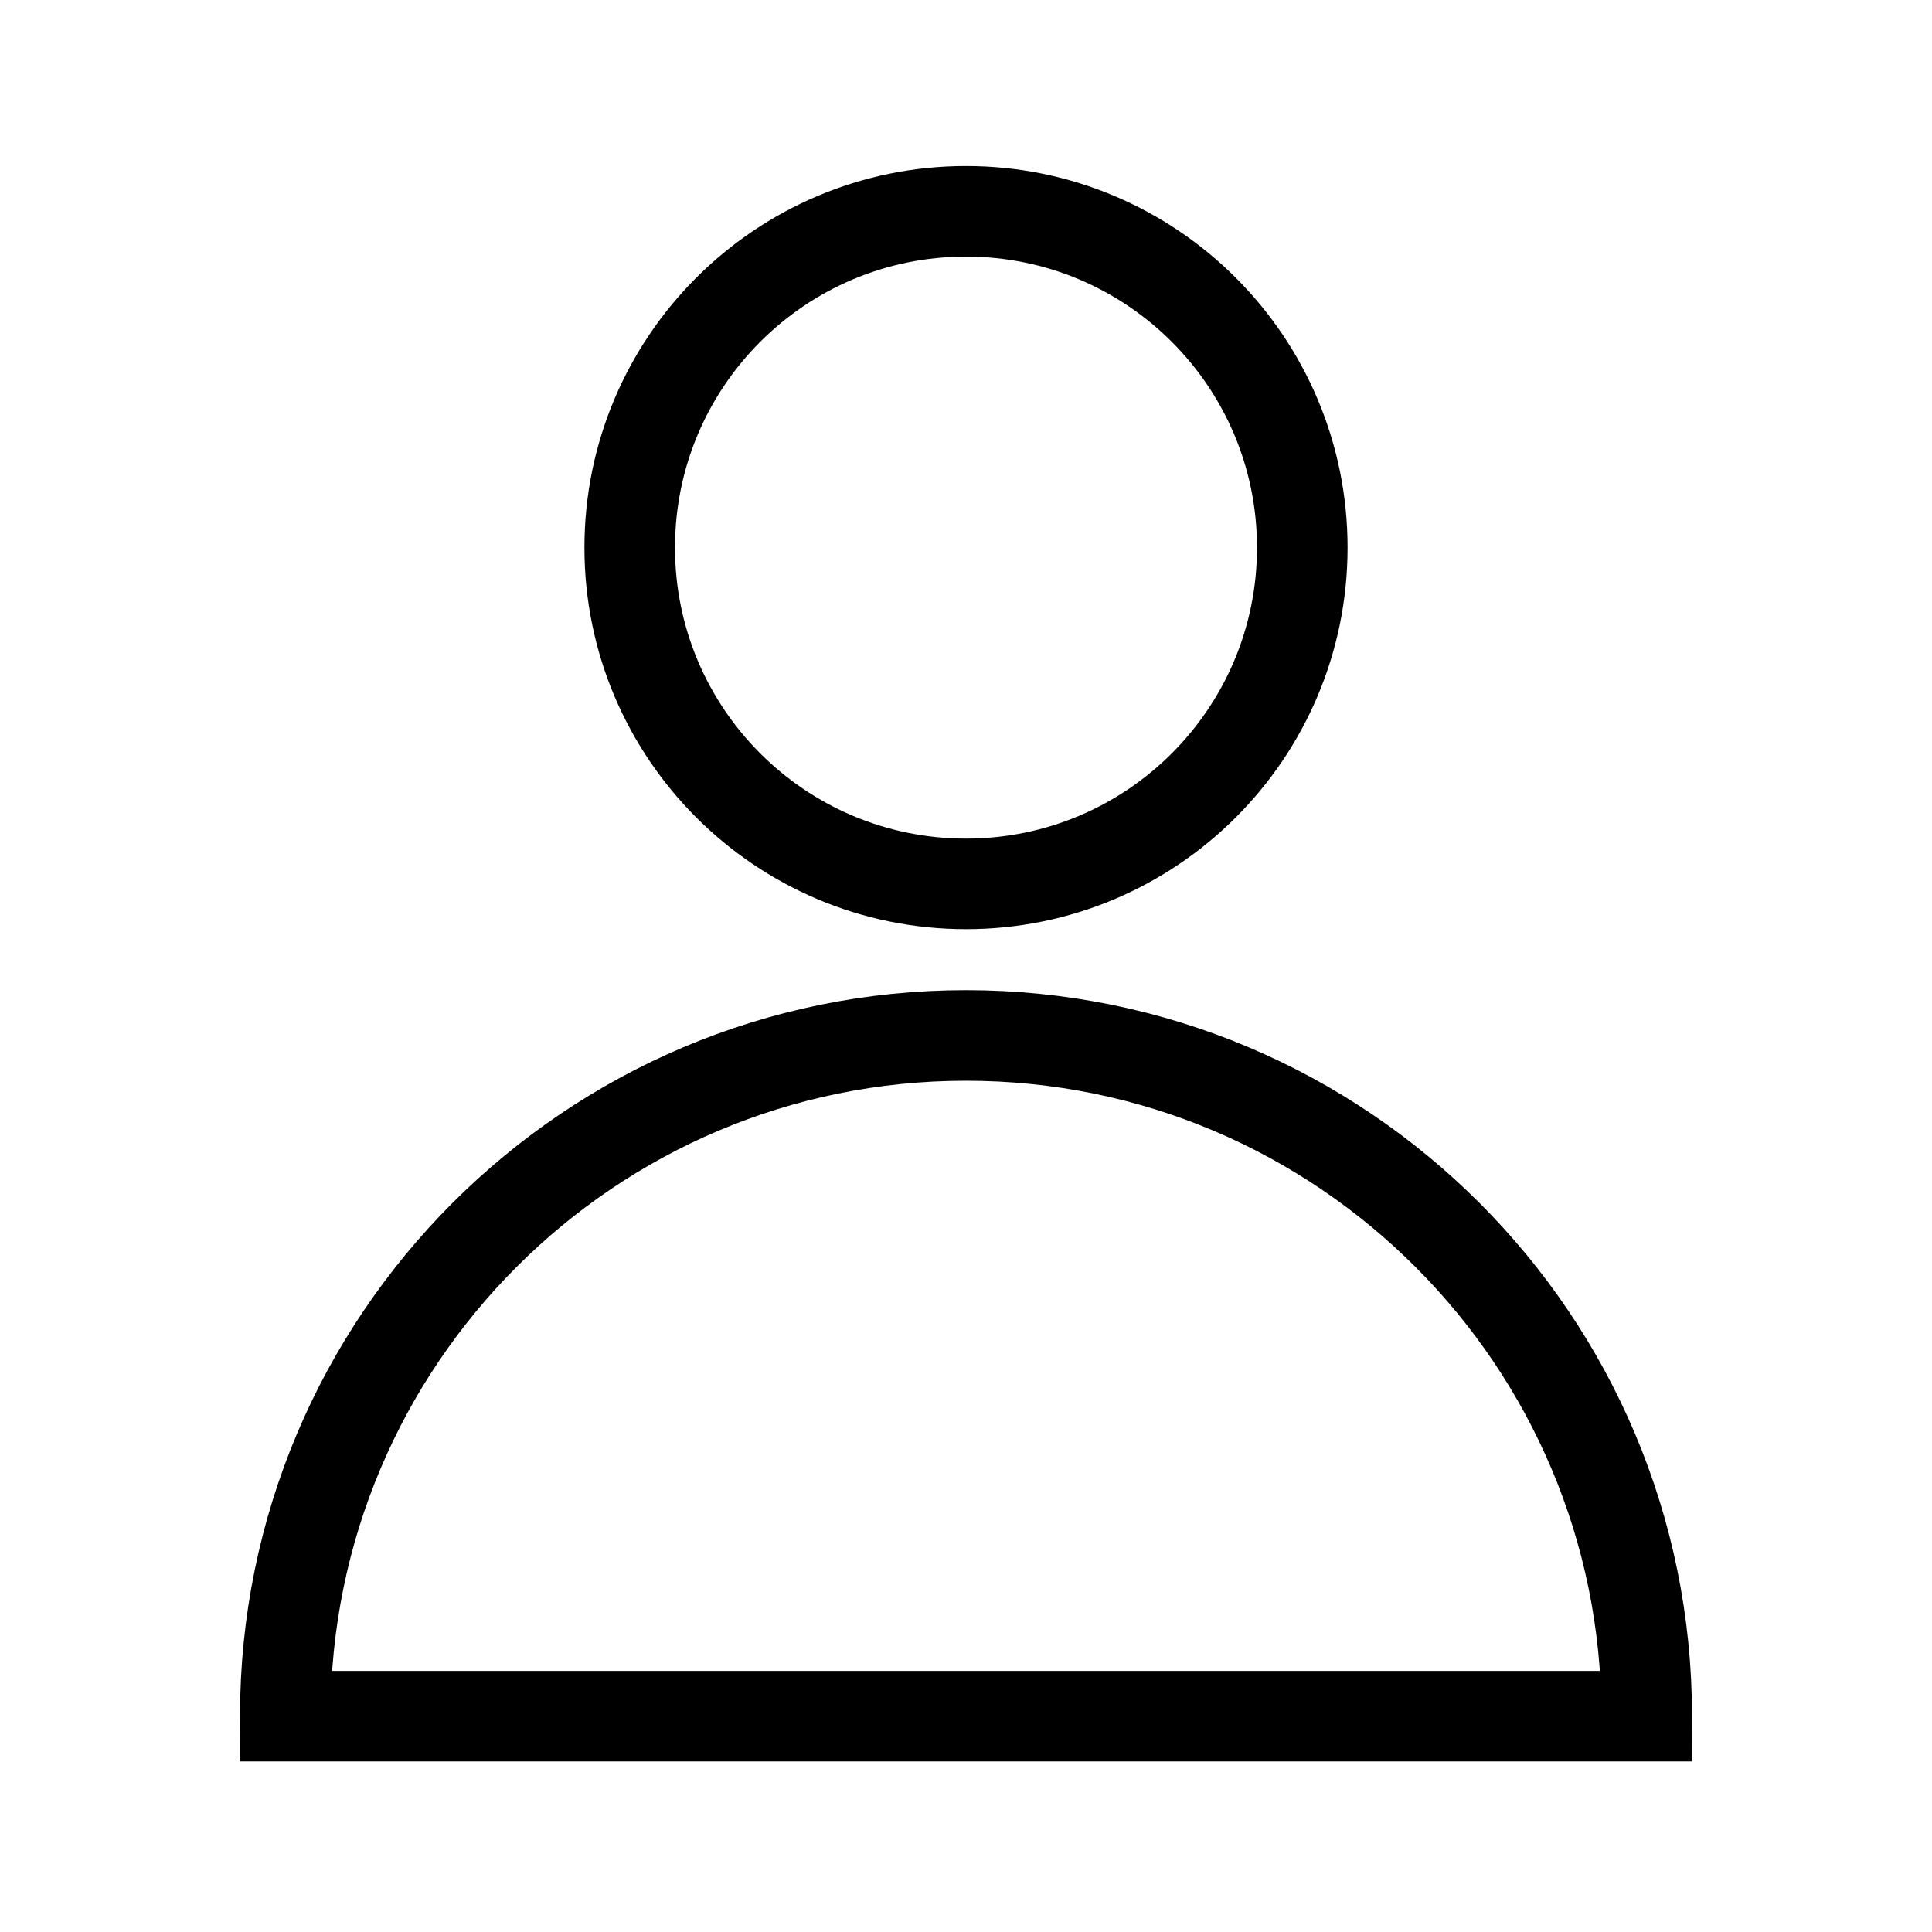
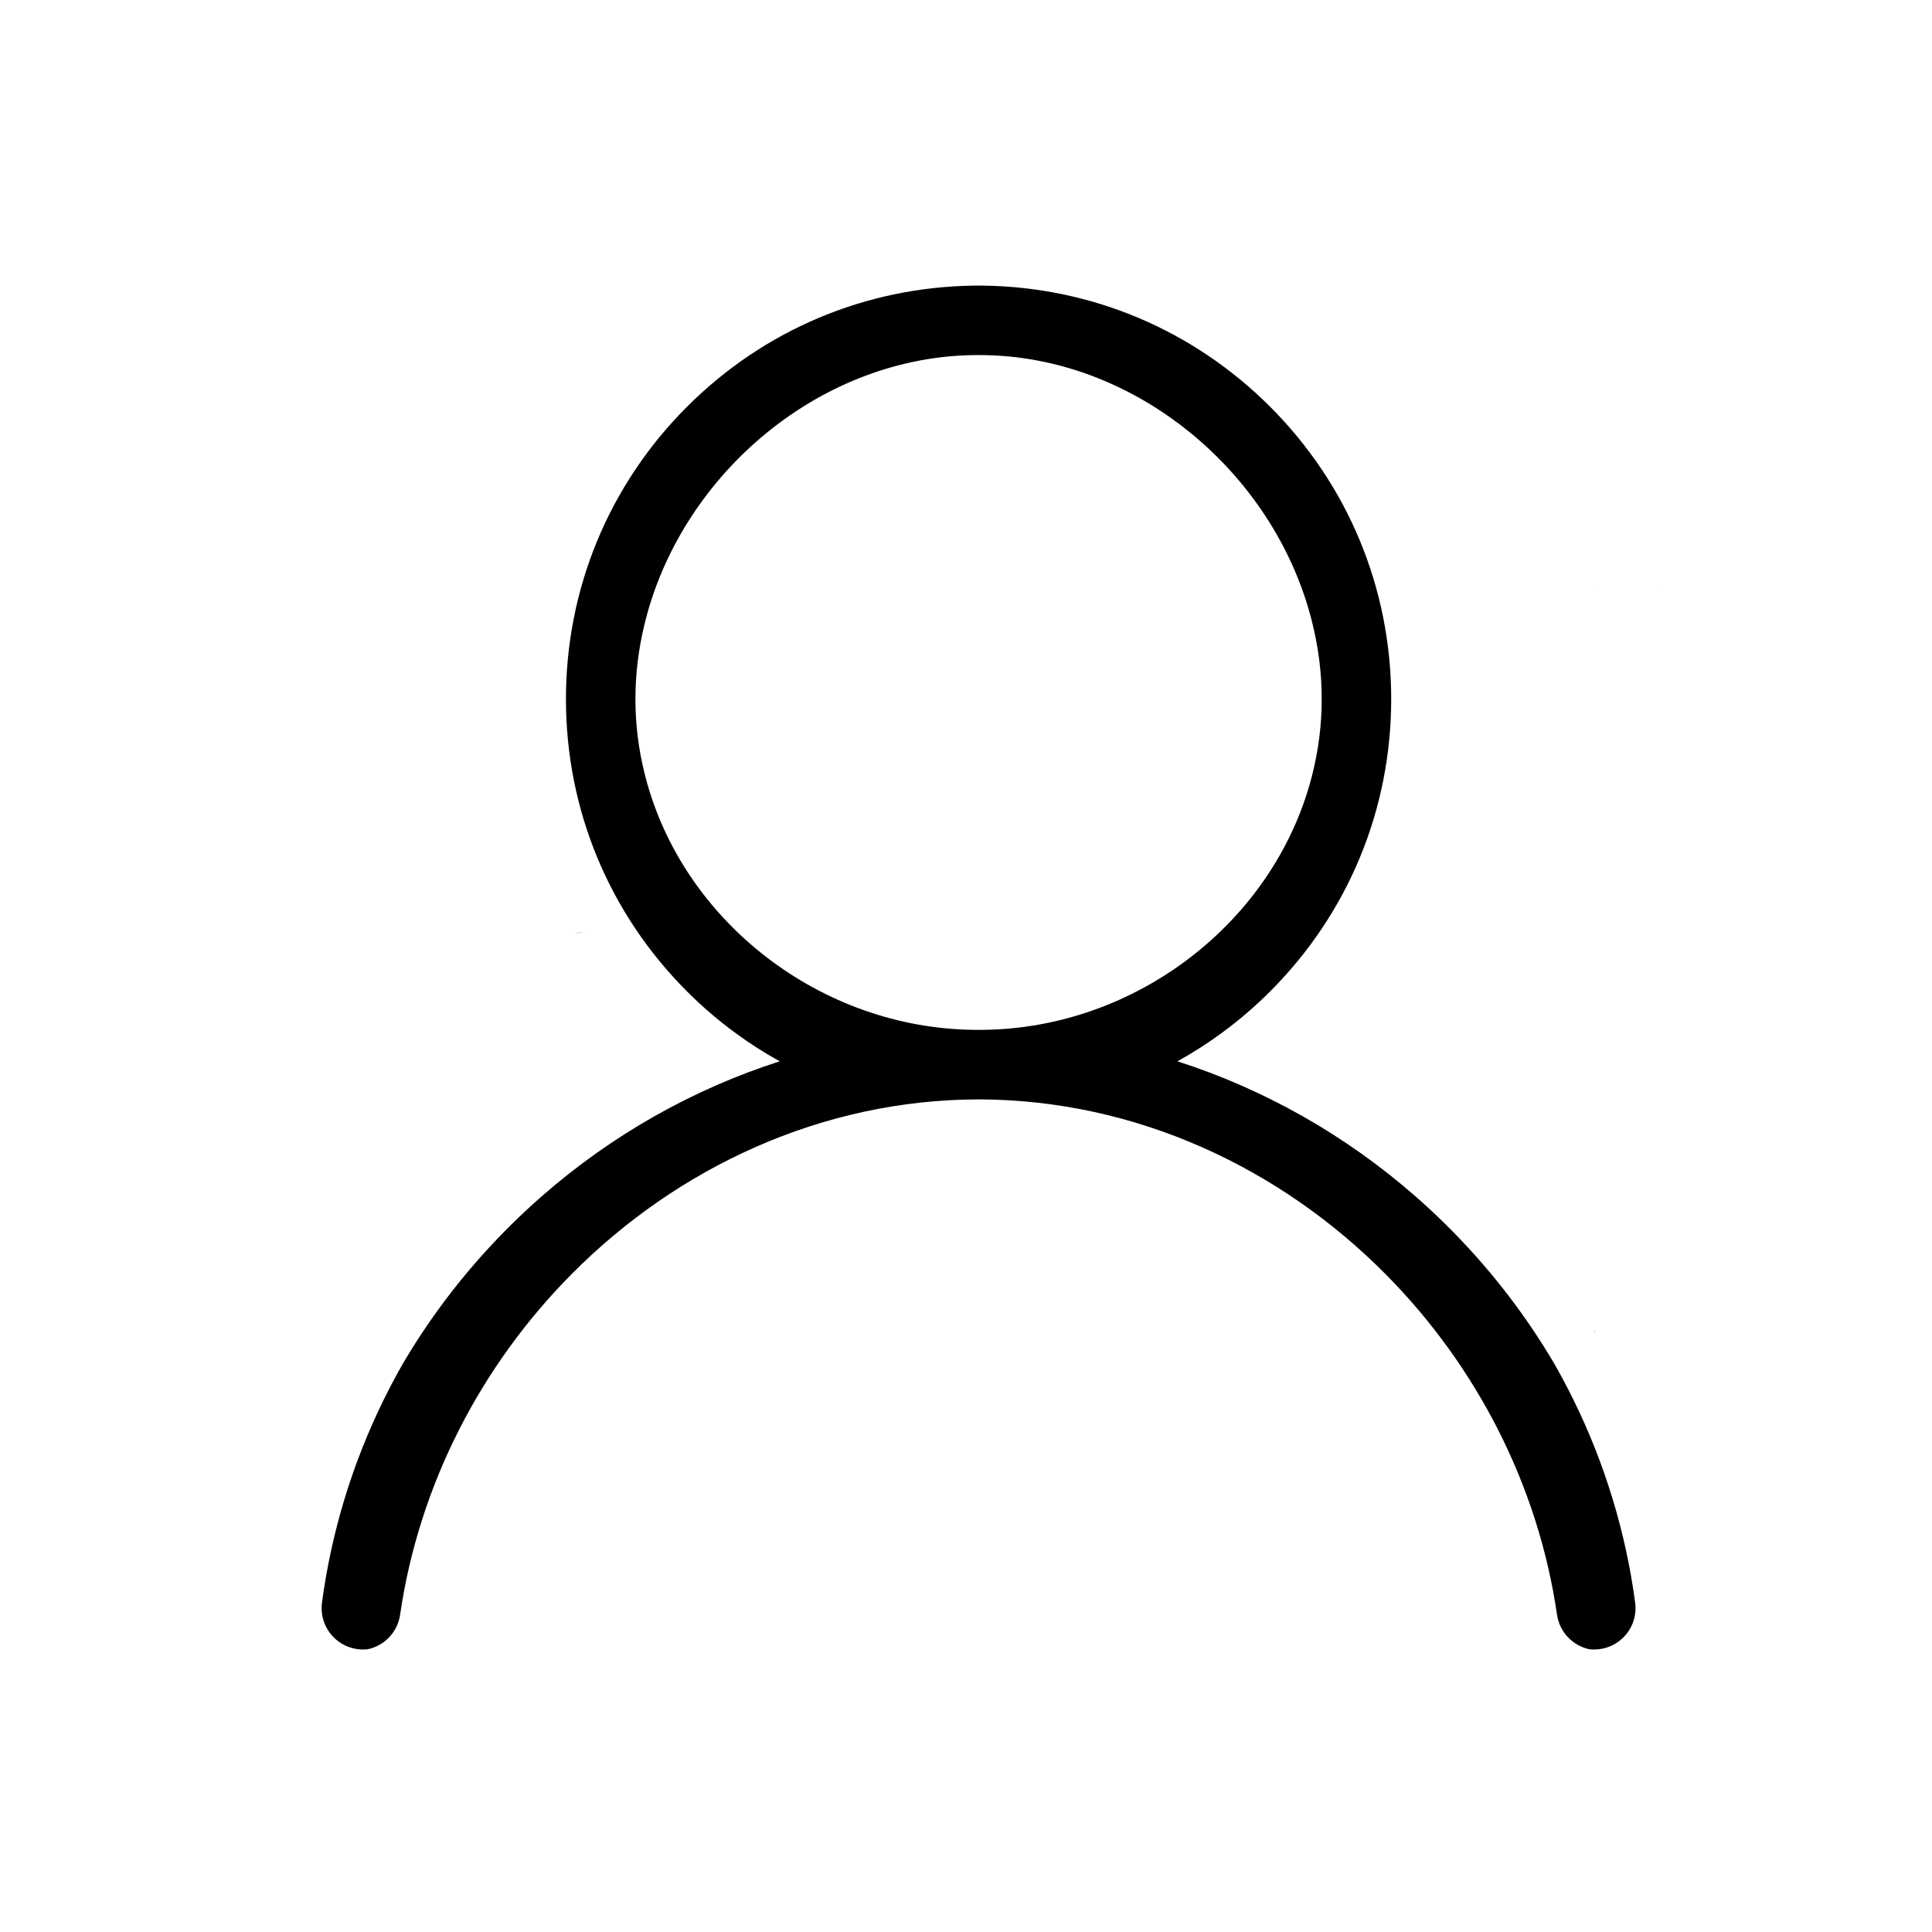
- <svg xmlns="http://www.w3.org/2000/svg" width="800px" height="800px" viewBox="0 0 64 64" stroke-width="3" stroke="#000000" fill="none">
-   <circle cx="32" cy="18.14" r="11.14" />
-   <path d="M54.55,56.85A22.55,22.55,0,0,0,32,34.3h0A22.55,22.55,0,0,0,9.45,56.85Z" />
+ <svg xmlns="http://www.w3.org/2000/svg" width="800px" height="800px" viewBox="0 0 1024 1024" fill="#000000" class="icon" version="1.1">
+   <path d="M309.52 494.12c-1.94 0-3.47 0.28-4.67 0.76 1.63-0.49 3.37-0.76 5.16-0.76h-0.49z m535.61 213.4c0.05-0.99 0.18-1.96 0.39-2.9-0.23 0.43-0.35 1.35-0.39 2.9z m35.73-394.23c0.01-0.04 0.01-0.09 0.01-0.13v-0.46c0 0.2 0 0.4-0.01 0.59z m-35.75-0.06c0 0.04 0 0.08 0.01 0.12-0.01-0.21-0.01-0.43-0.01-0.65v0.53z m21.563 536.2a348 348 0 0 0-32.69-107.48c-3.26-6.62-6.71-13.13-10.37-19.51a0.21 0.21 0 0 0-0.04-0.06c-15.86-26.86-35.32-51.8-58-74.06l-0.01-0.01c-4.93-4.84-10.01-9.56-15.24-14.14-37.29-32.68-80.34-56.91-126.25-71.65 8.31-4.6 16.35-9.76 24.07-15.47 8.79-6.48 17.16-13.68 25.03-21.55 41.39-41.39 64.19-96.43 64.19-154.97 0-58.54-22.8-113.58-64.19-154.97-40.64-40.64-94.44-63.35-151.78-64.17-0.91-0.01-1.82-0.02-2.73-0.02-0.91 0-1.82 0.01-2.73 0.02-57.34 0.82-111.14 23.53-151.78 64.17-41.39 41.39-64.19 96.43-64.19 154.97 0 58.54 22.8 113.58 64.19 154.97 7.87 7.87 16.24 15.07 25.03 21.55 7.72 5.71 15.76 10.87 24.07 15.47-45.91 14.74-88.96 38.97-126.25 71.65-5.23 4.58-10.31 9.3-15.24 14.14-22.7 22.28-42.18 47.24-58.05 74.13-3.66 6.38-7.11 12.89-10.37 19.51a348 348 0 0 0-32.69 107.48c-1.61 12 6.81 23.03 18.8 24.64 0.99 0.13 1.98 0.2 2.95 0.2 0.89 0 1.76-0.05 2.63-0.16 8.67-1.89 15.67-8.96 17.03-18.25 10.1-69.32 43.14-132.31 90.63-180.28 56.36-56.95 133.07-92.74 215.97-92.88h0.47c82.72 0.28 159.25 36.04 215.5 92.88 47.49 47.97 80.53 110.96 90.63 180.28 1.36 9.27 8.33 16.33 16.98 18.24 0.02 0 0.03 0.01 0.05 0.01 0.87 0.11 1.74 0.16 2.63 0.16 0.97 0 1.96-0.07 2.95-0.2 11.99-1.61 20.41-12.64 18.8-24.64z m-348.48-303.57c-0.44 0-0.88 0-1.32-0.01-81.8-0.6-154.73-57.43-174.66-133.66-0.22-0.83-0.44-1.67-0.64-2.51-3.12-12.6-4.78-25.7-4.78-39.15s1.66-26.7 4.78-39.52c0.2-0.86 0.42-1.71 0.64-2.56 20.04-78.14 93.65-140.25 175.98-140.25h0.94c82.33 0 155.94 62.11 175.98 140.25 0.22 0.85 0.44 1.7 0.64 2.56 3.12 12.82 4.78 26.07 4.78 39.52 0 13.45-1.66 26.55-4.78 39.15-0.2 0.84-0.42 1.68-0.64 2.51-19.93 76.23-92.86 133.06-174.66 133.66-0.75 0.01-1.5 0.01-2.26 0.01z" />
</svg>
